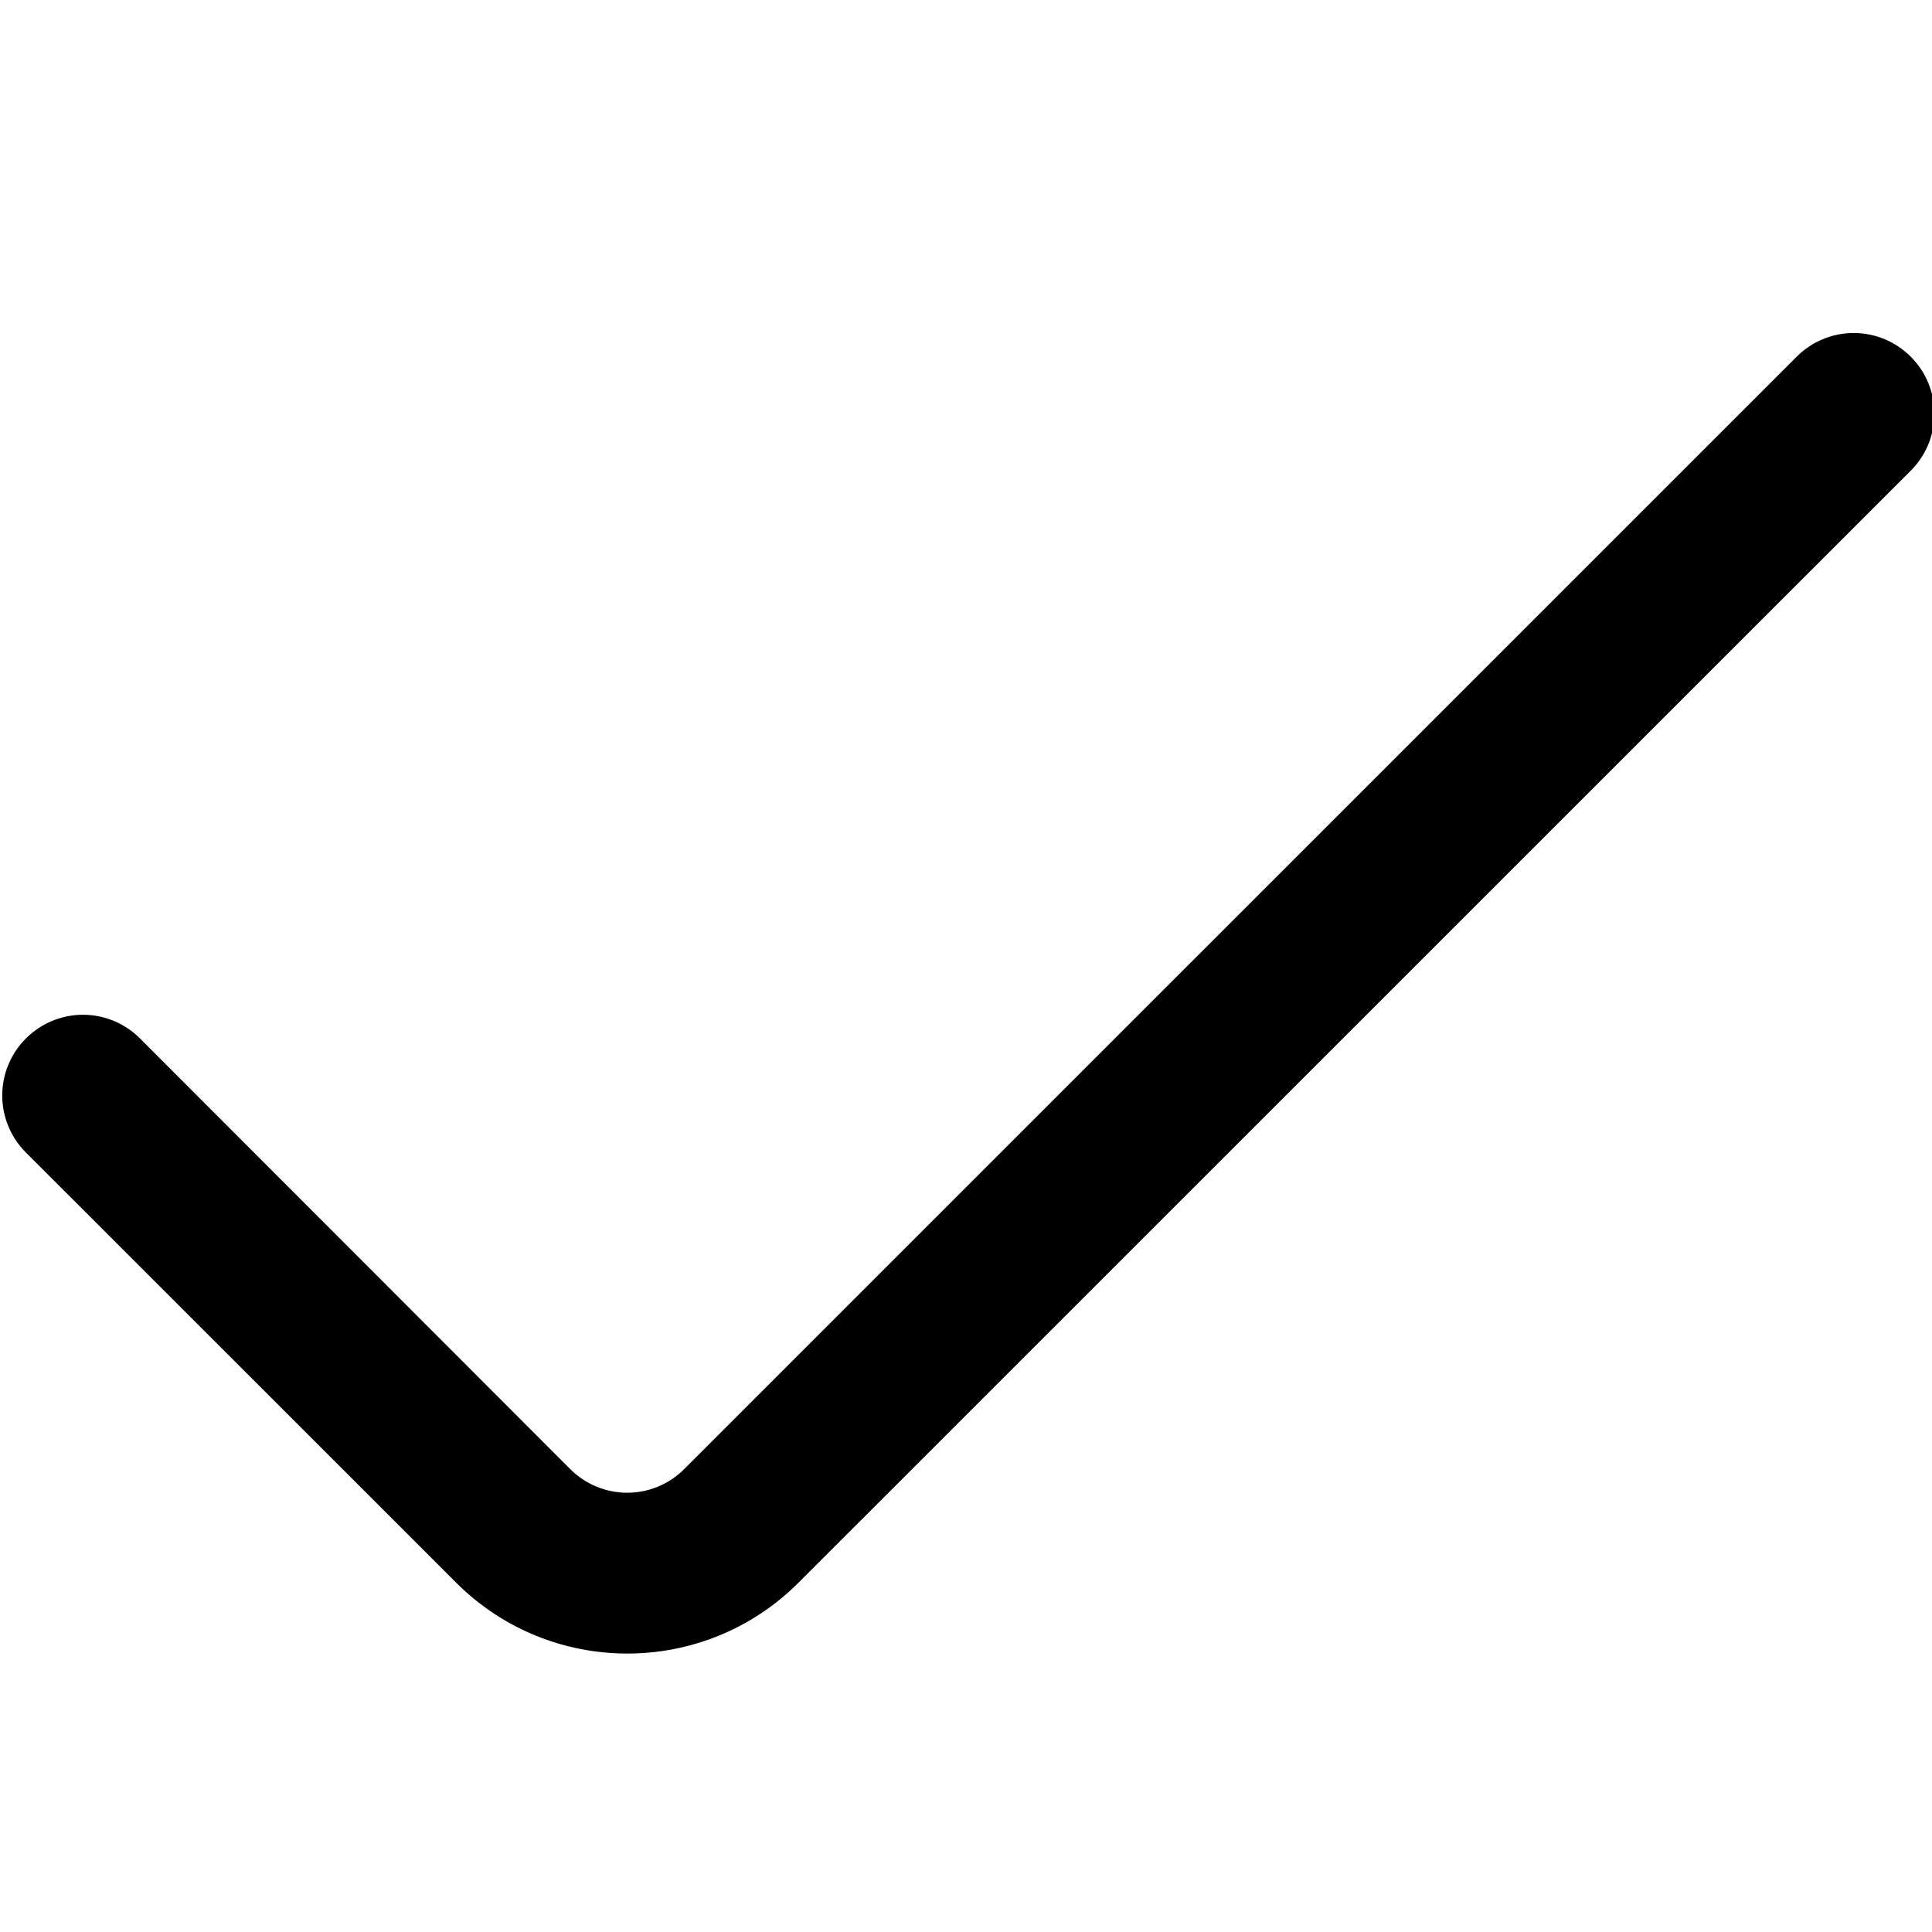
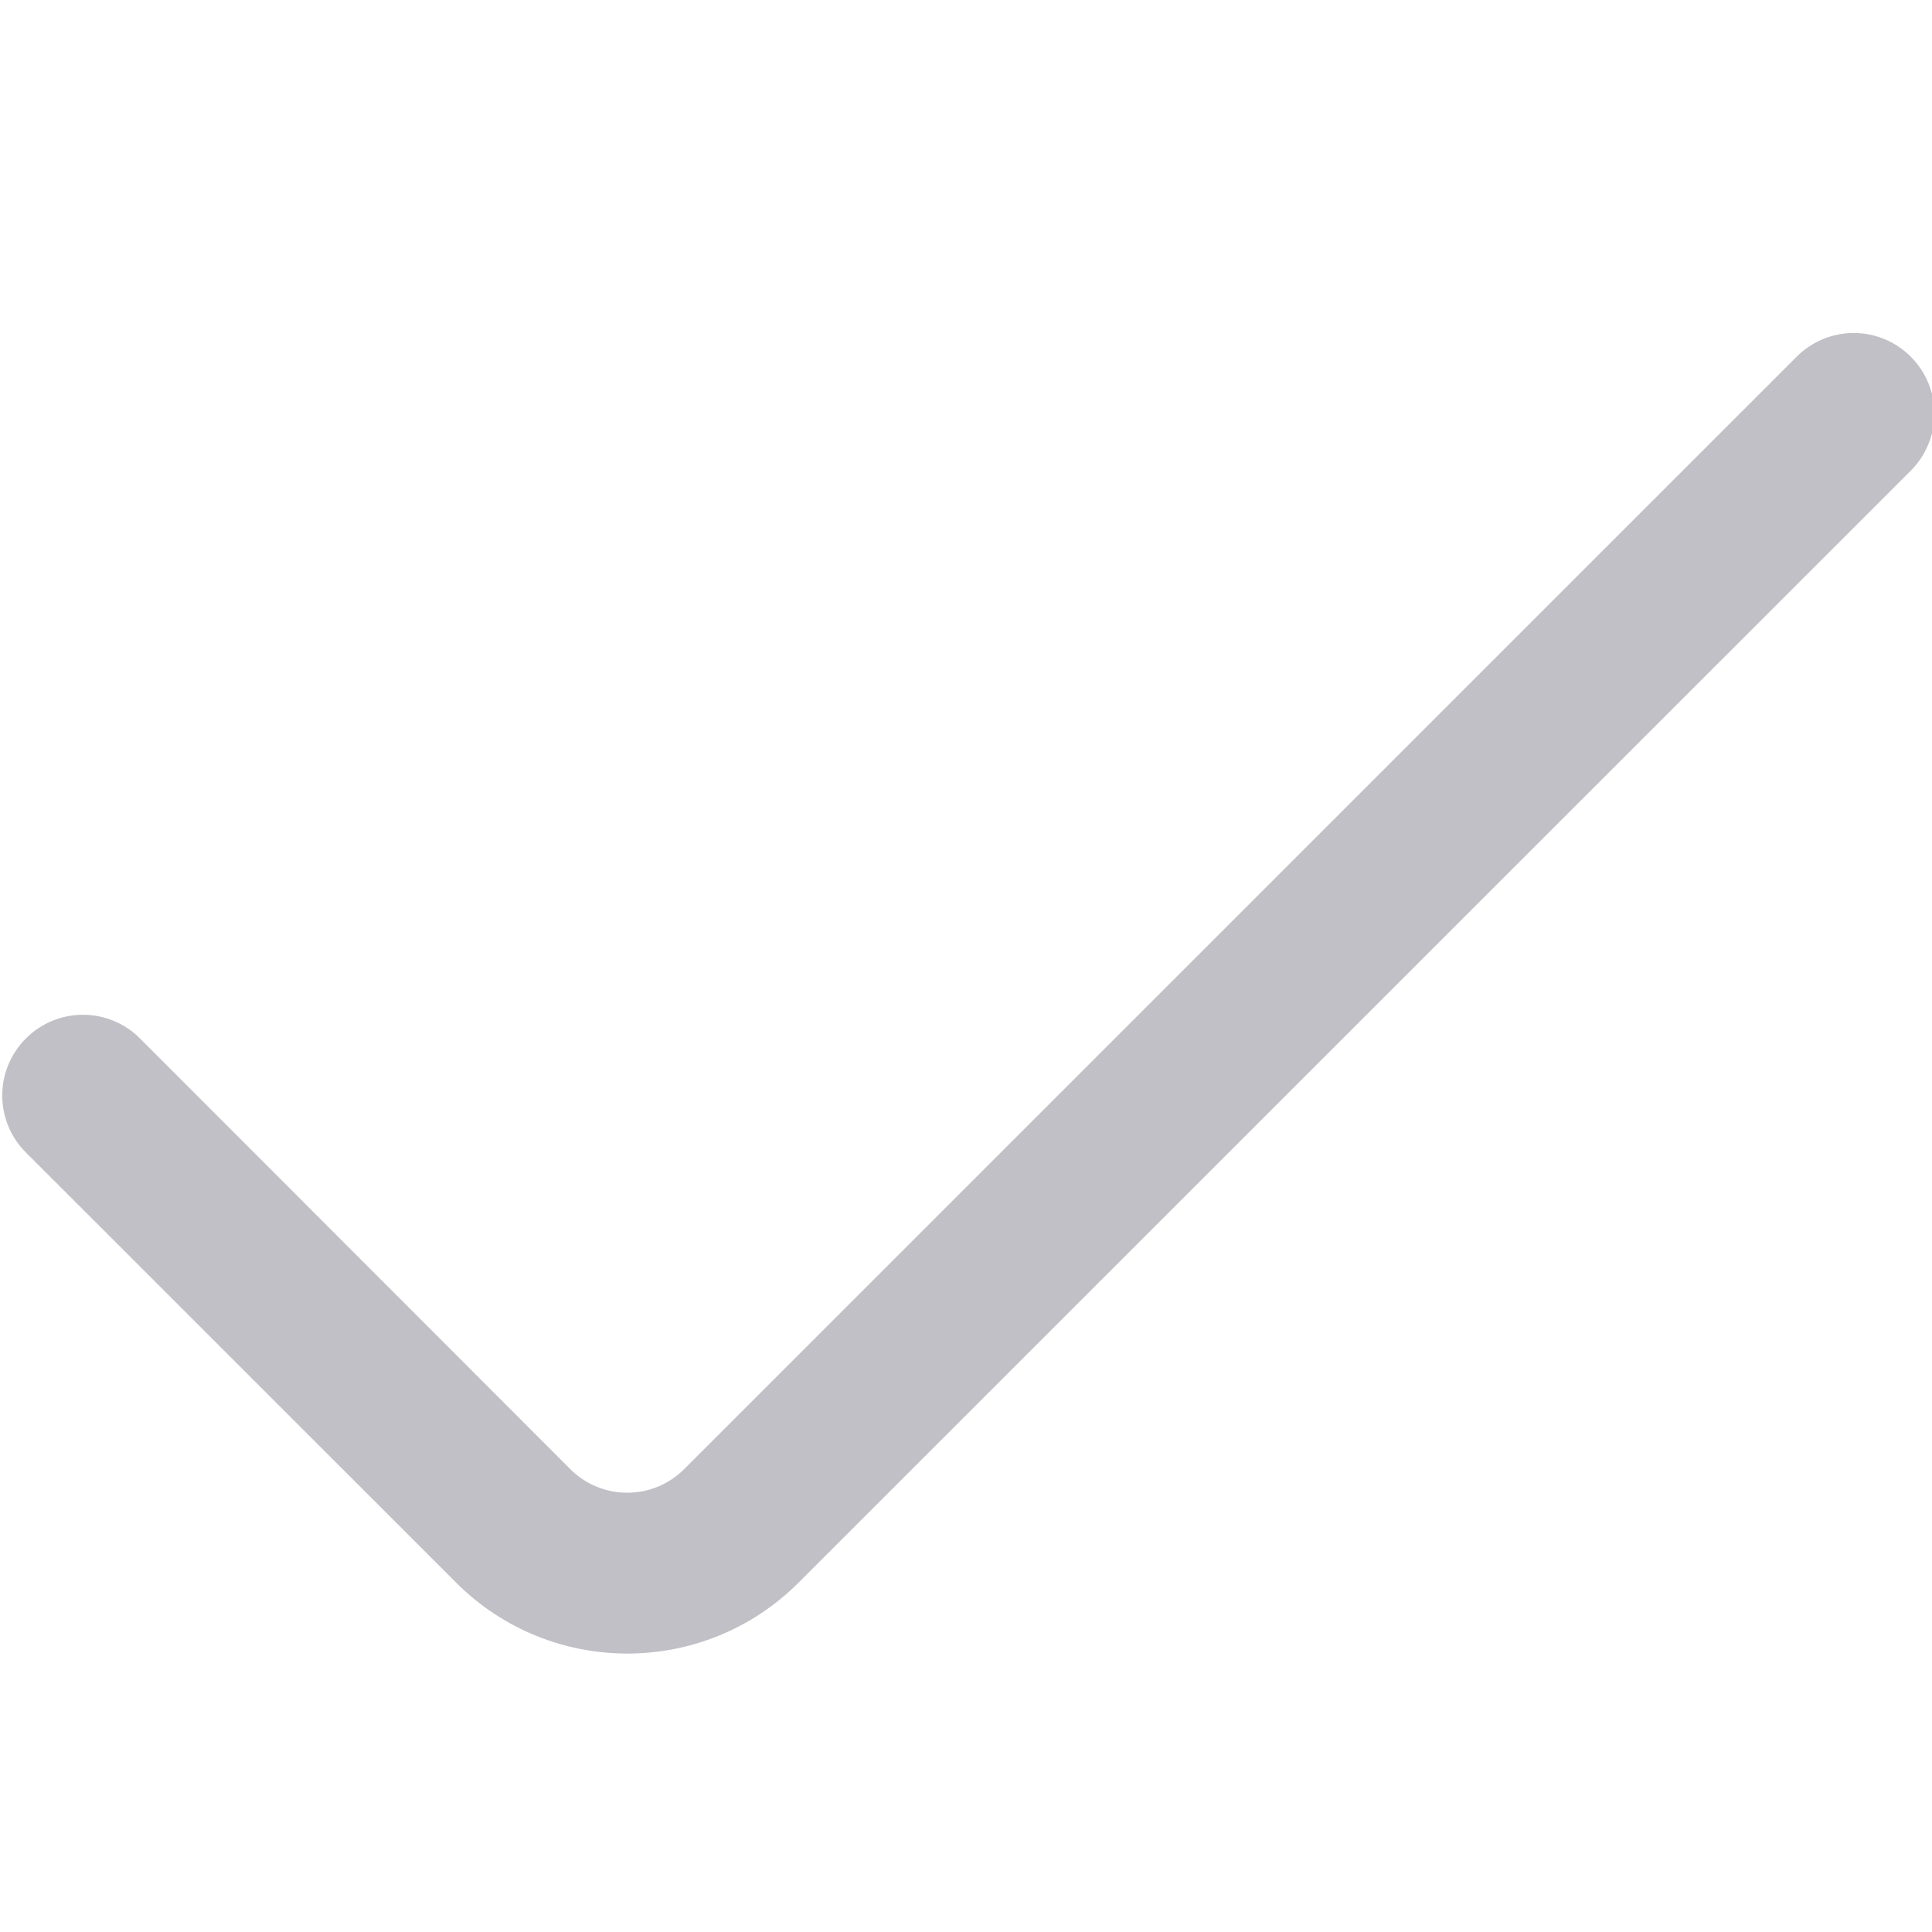
<svg xmlns="http://www.w3.org/2000/svg" id="Outline" viewBox="0 0 24 24" width="512" height="512">
-   <path d="M22.319,4.431,8.5,18.249a1,1,0,0,1-1.417,0L1.739,12.9a1,1,0,0,0-1.417,0h0a1,1,0,0,0,0,1.417l5.346,5.345a3.008,3.008,0,0,0,4.25,0L23.736,5.847a1,1,0,0,0,0-1.416h0A1,1,0,0,0,22.319,4.431Z" />
+   <path fill="#C0C0C6" d="M22.319,4.431,8.5,18.249a1,1,0,0,1-1.417,0L1.739,12.9a1,1,0,0,0-1.417,0h0a1,1,0,0,0,0,1.417l5.346,5.345a3.008,3.008,0,0,0,4.25,0L23.736,5.847a1,1,0,0,0,0-1.416h0A1,1,0,0,0,22.319,4.431Z" />
</svg>
